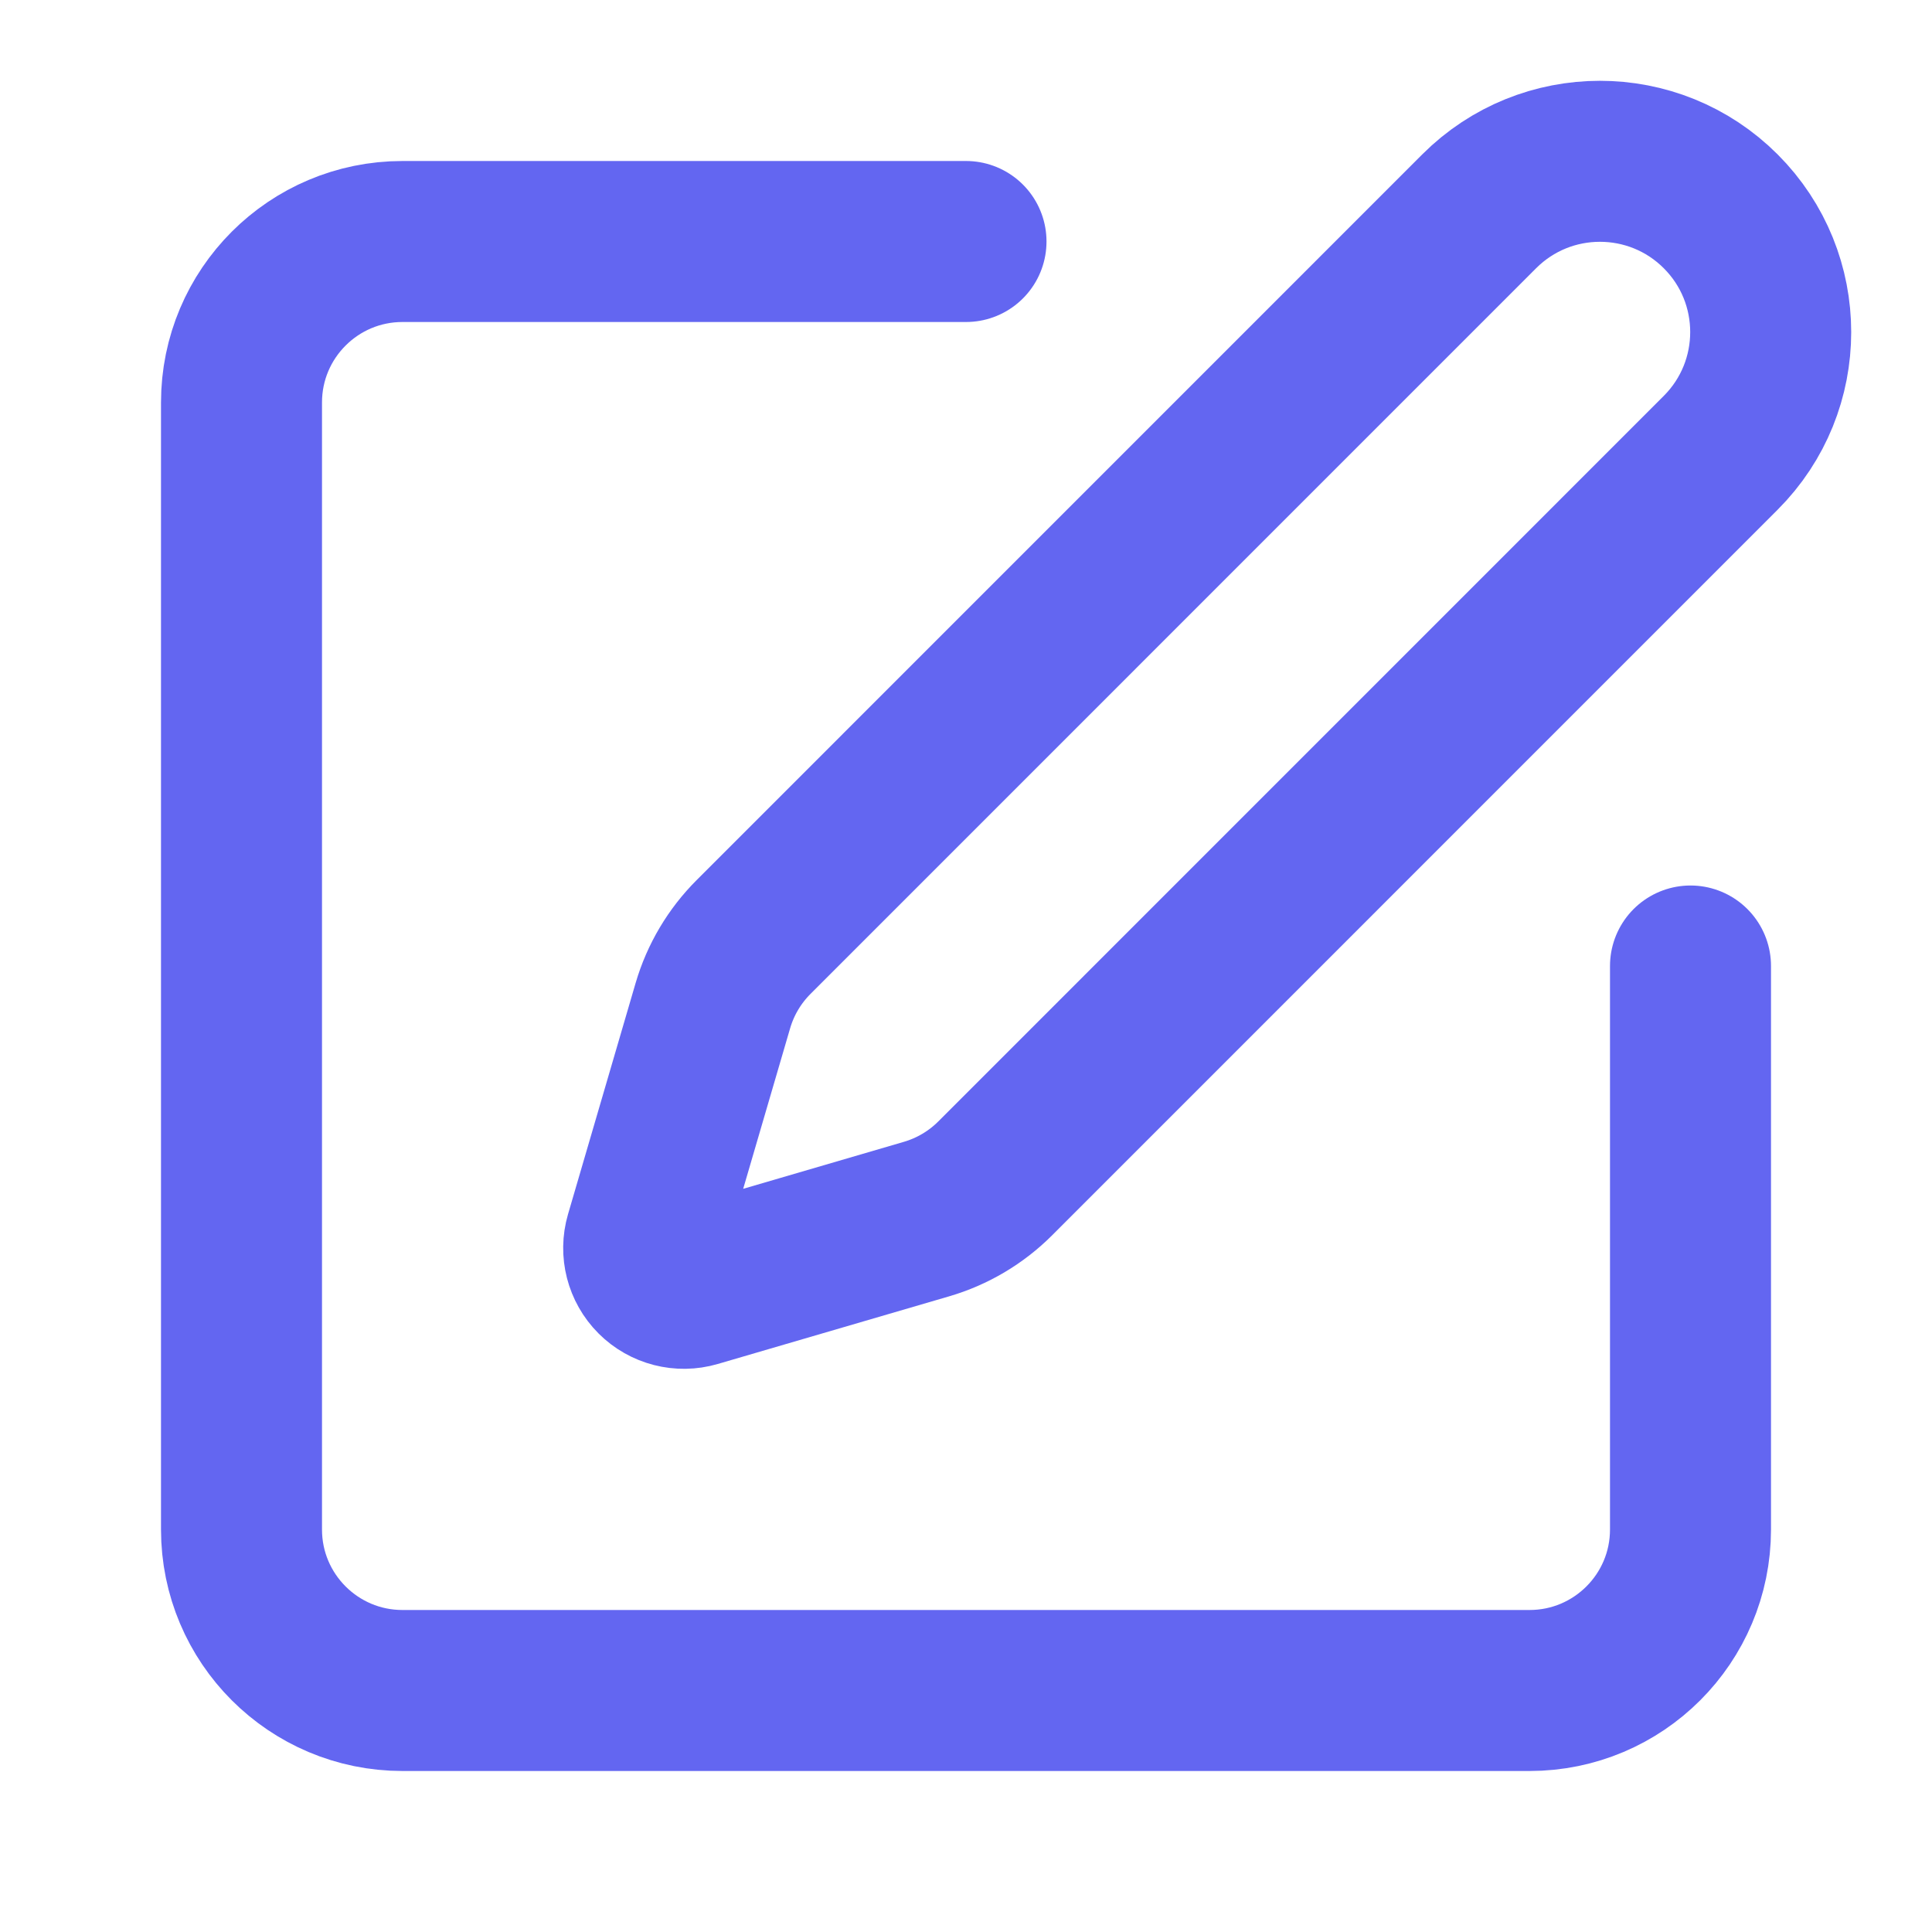
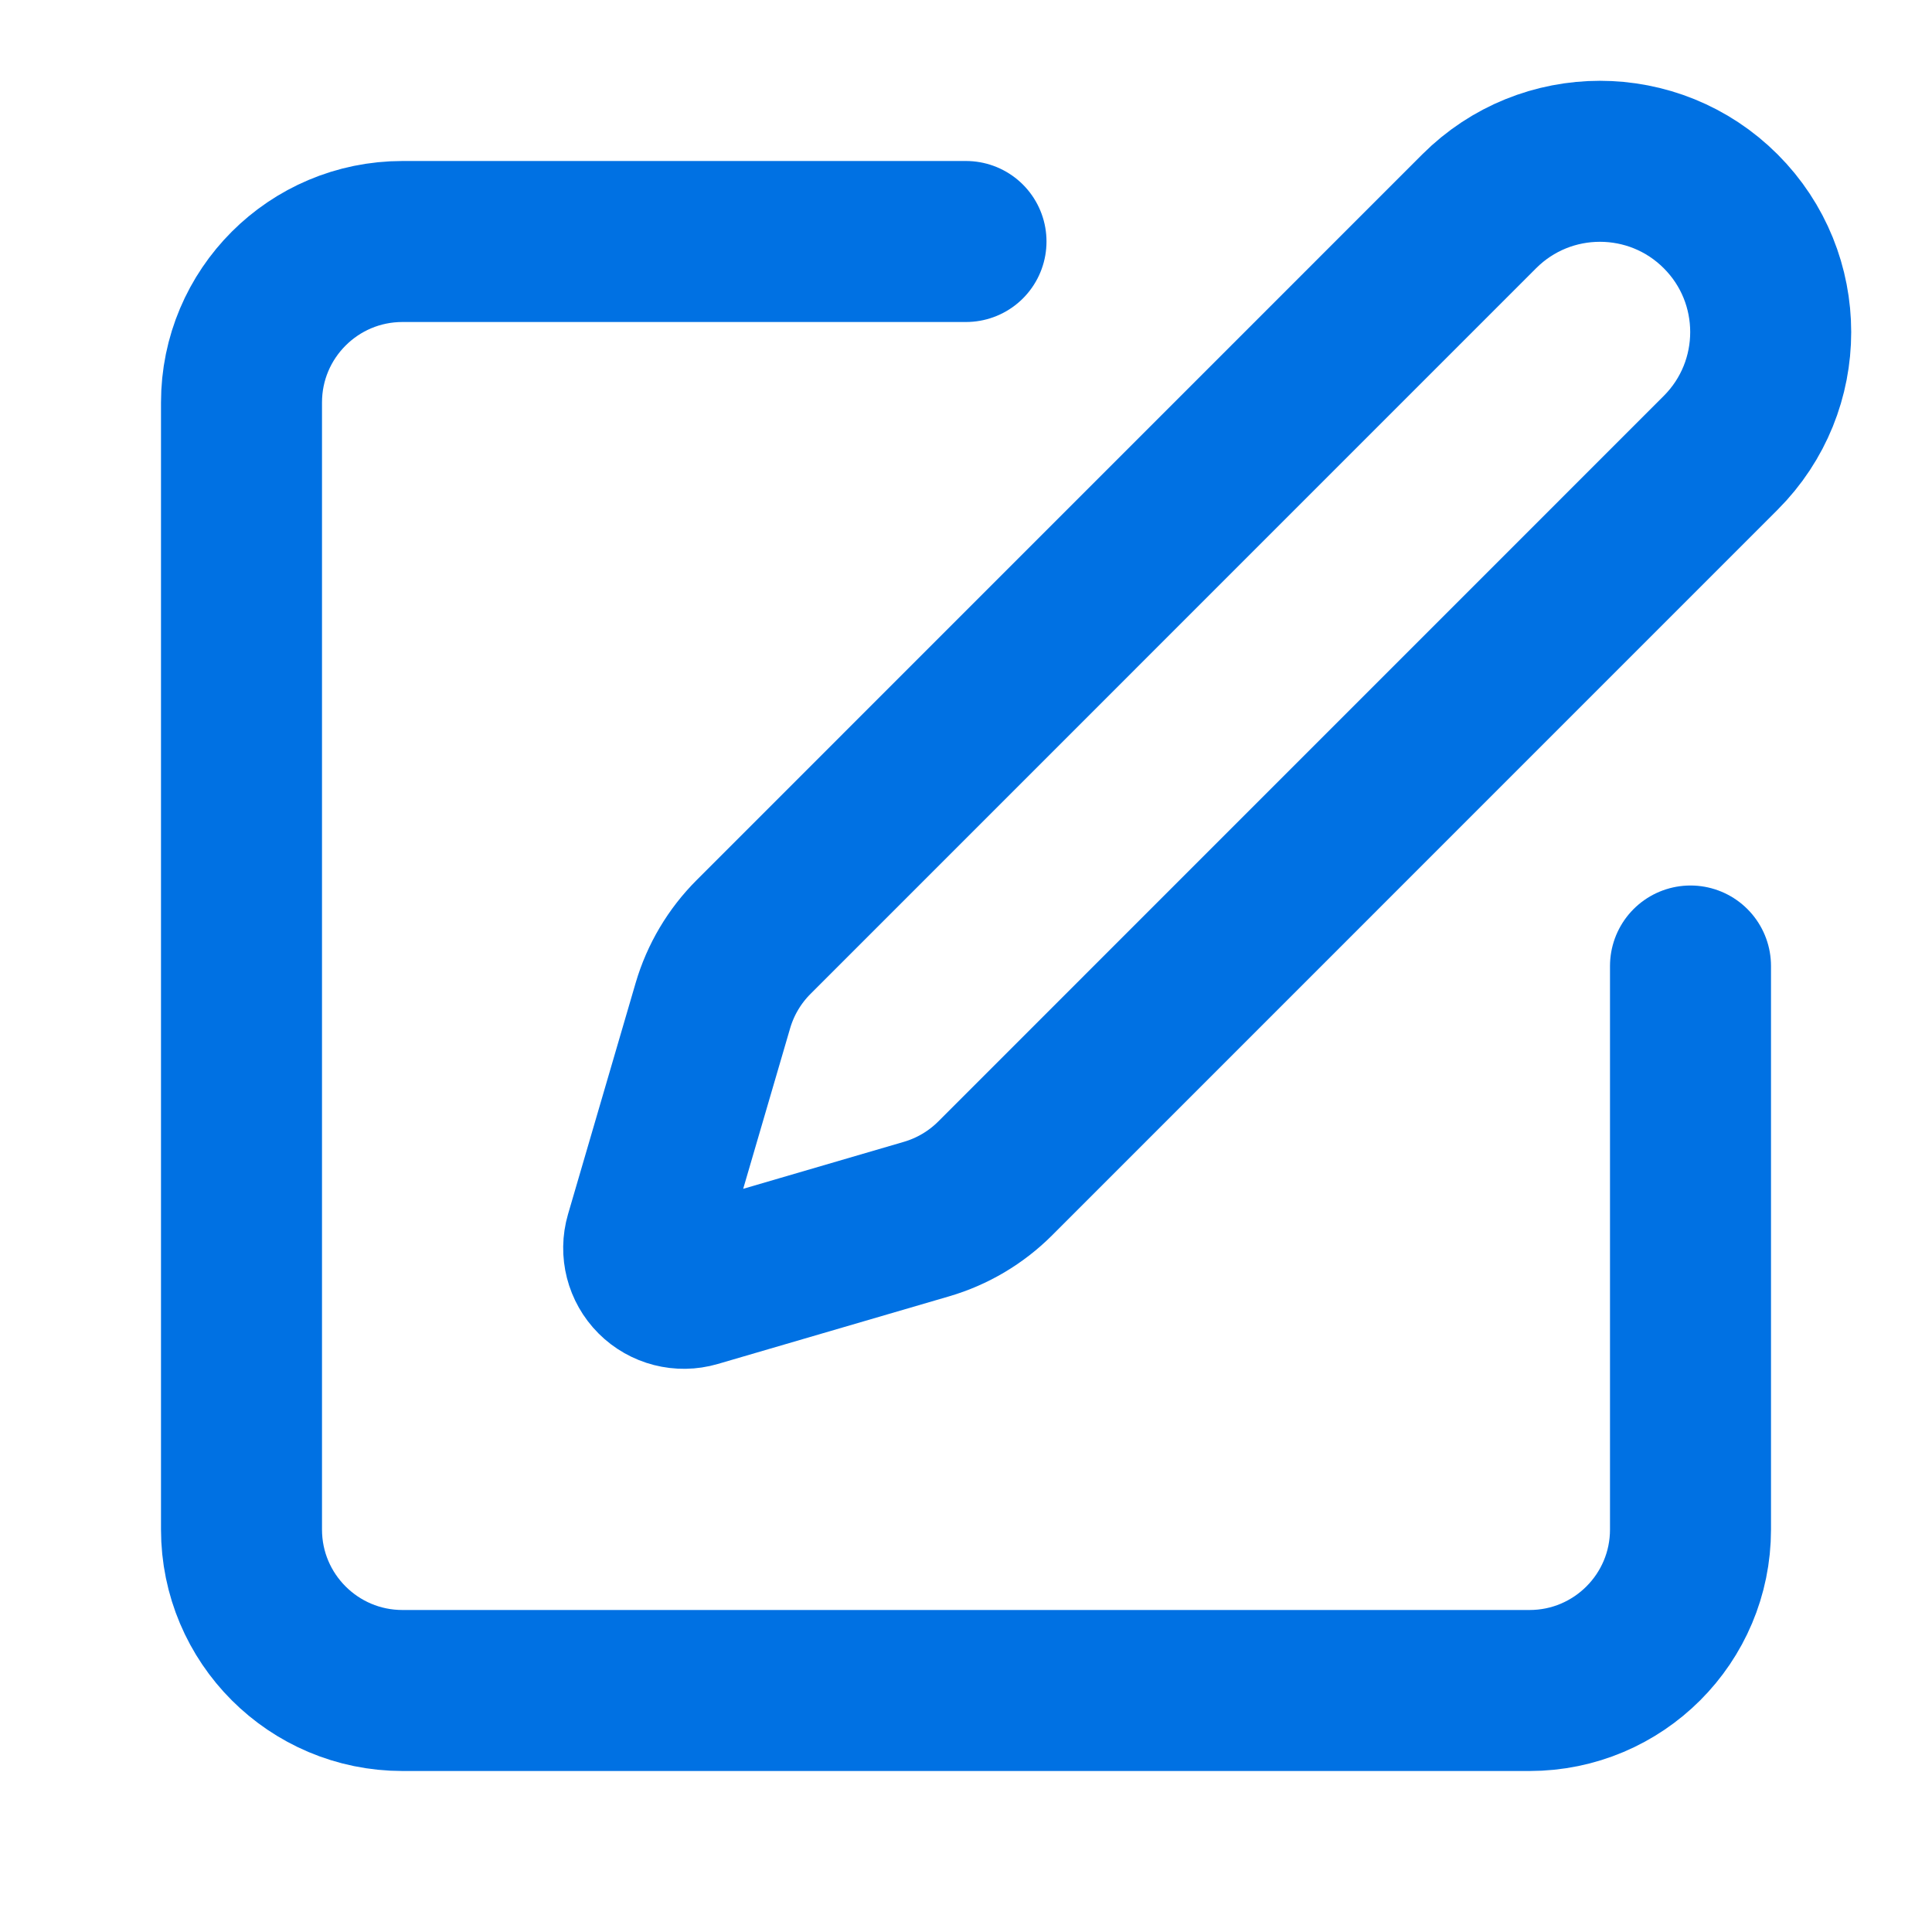
- <svg xmlns="http://www.w3.org/2000/svg" width="32" height="32" viewBox="0 0 24 24" fill="none" stroke="#6366f1" stroke-width="2" stroke-linecap="round" stroke-linejoin="round">
+ <svg xmlns="http://www.w3.org/2000/svg" width="32" height="32" viewBox="0 0 24 24" fill="none" stroke="#0071e3" stroke-width="2" stroke-linecap="round" stroke-linejoin="round">
  <path d="M12 3H5a2 2 0 0 0-2 2v14a2 2 0 0 0 2 2h14a2 2 0 0 0 2-2v-7" />
  <path d="M18.375 2.625a1 1 0 0 1 3 3l-9.013 9.014a2 2 0 0 1-.853.505l-2.873.84a.5.5 0 0 1-.62-.62l.84-2.873a2 2 0 0 1 .506-.852z" />
</svg>
